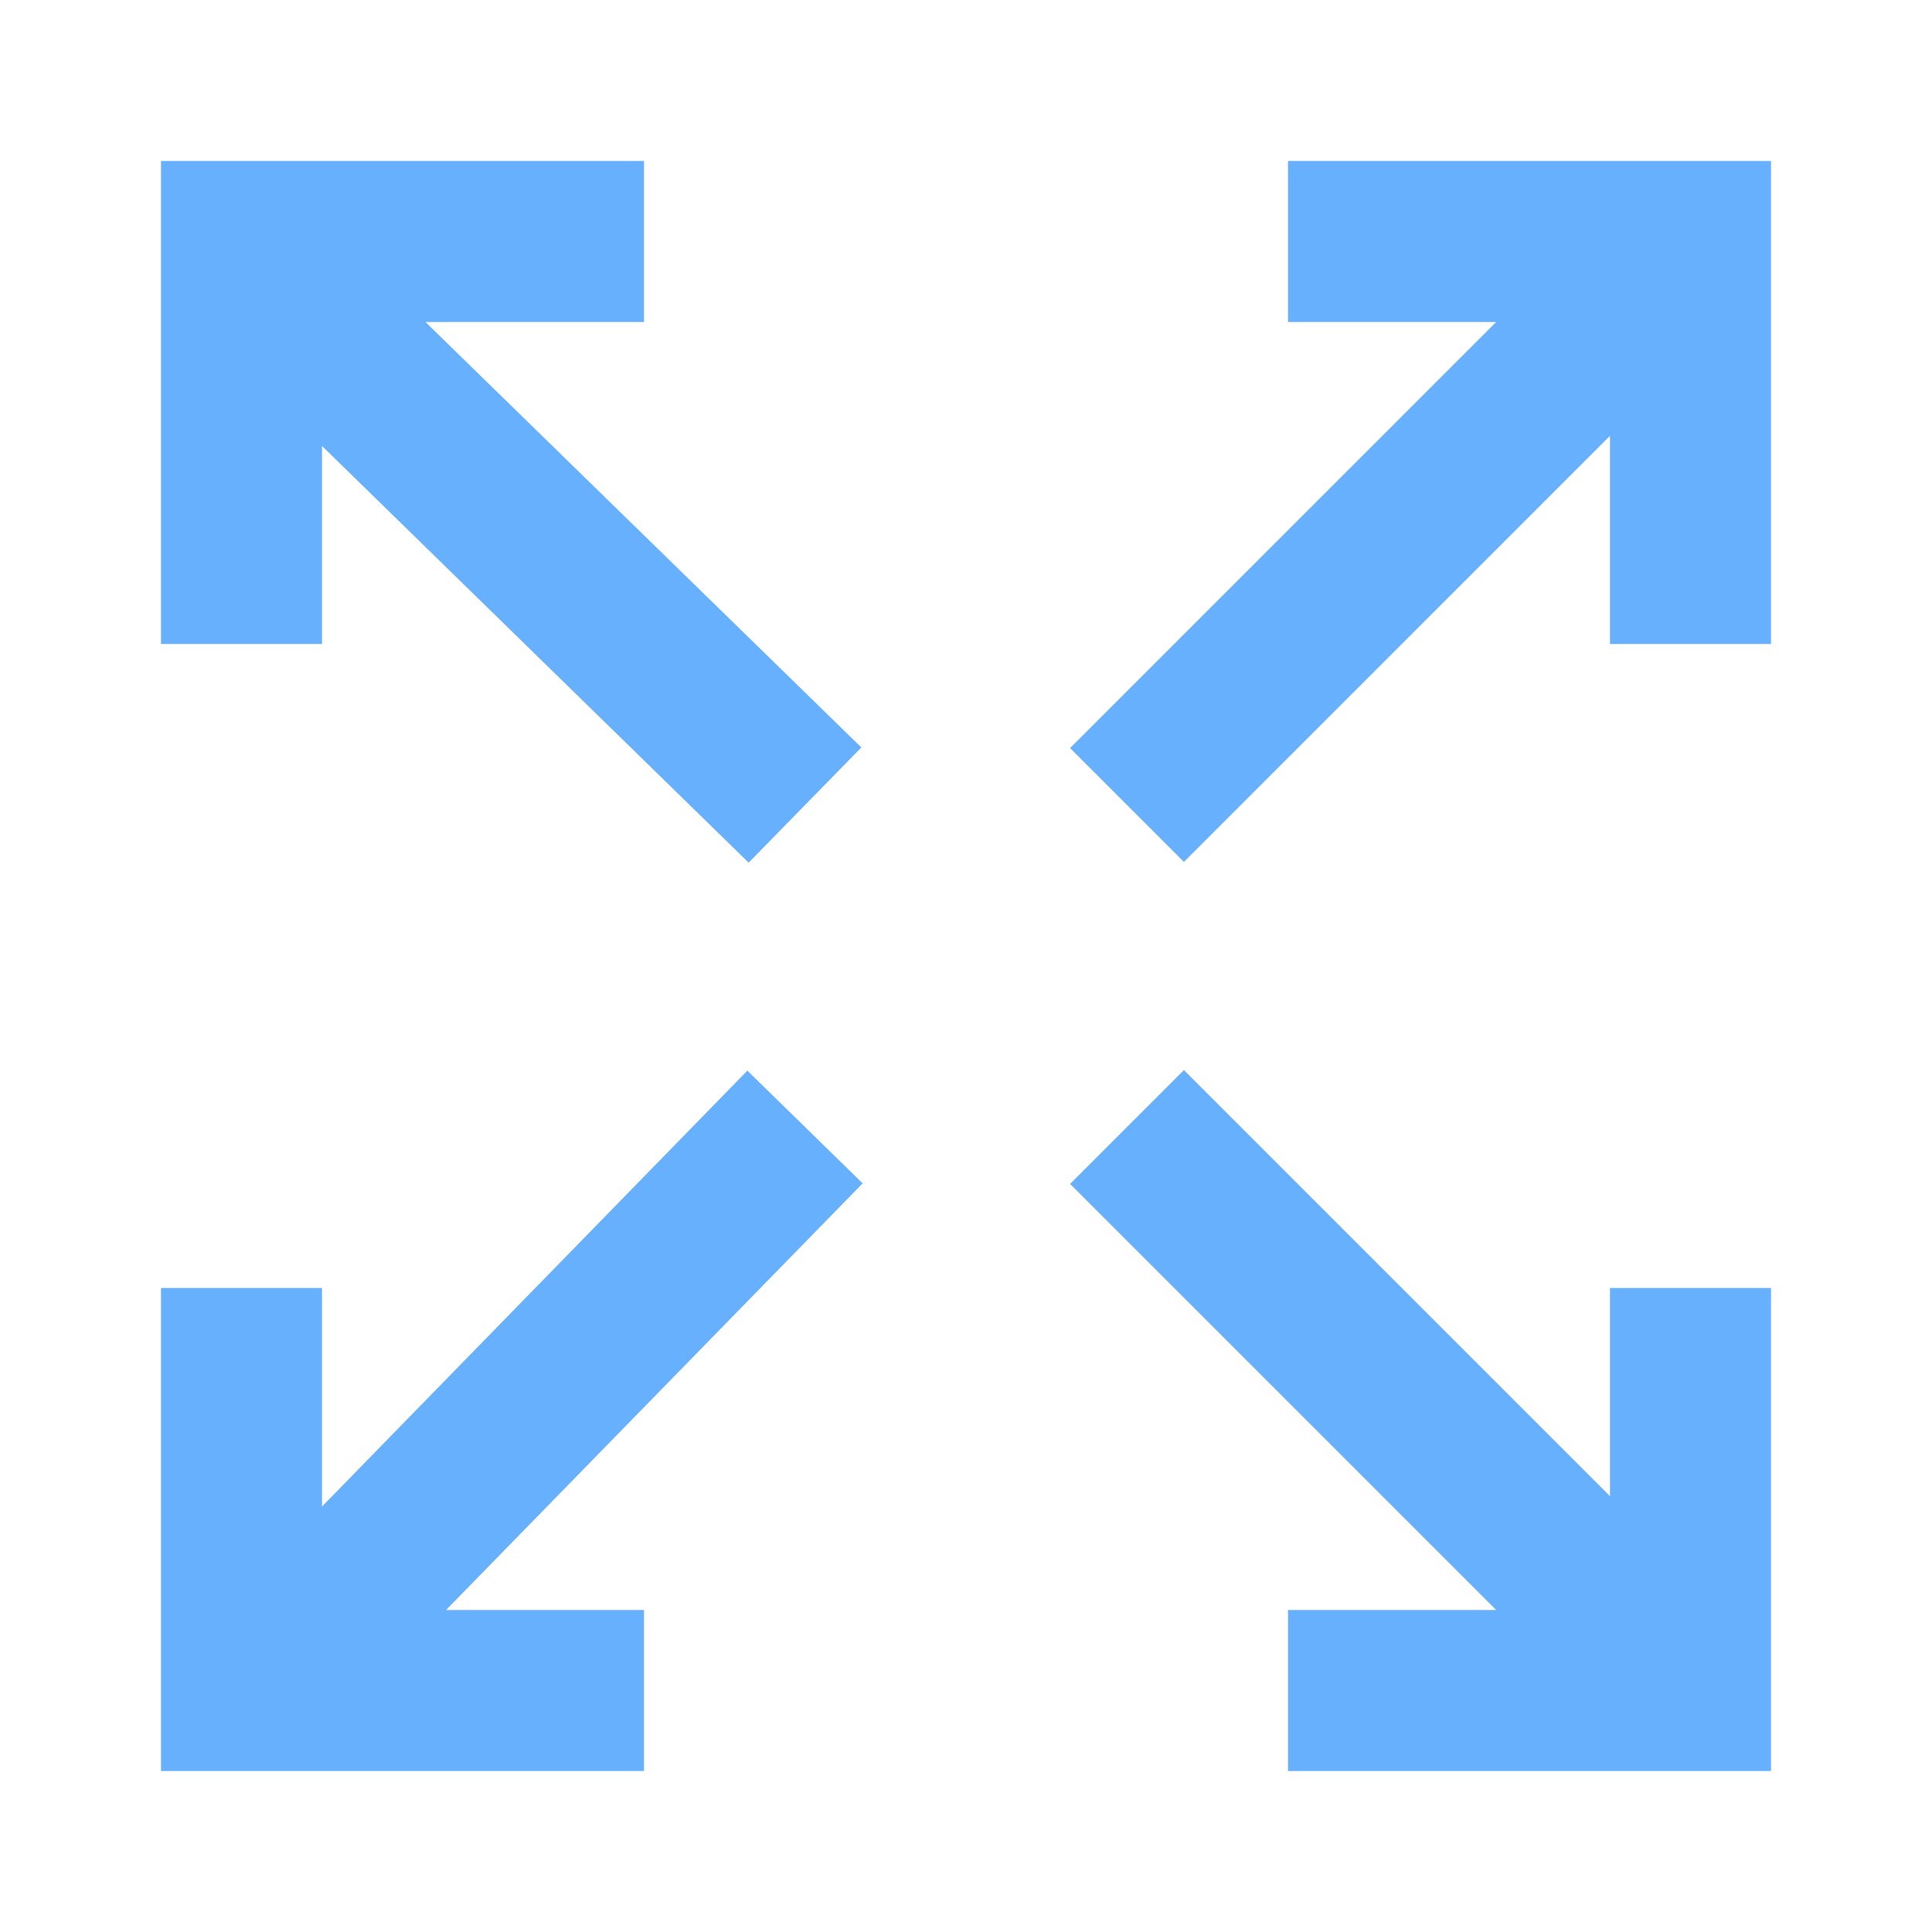
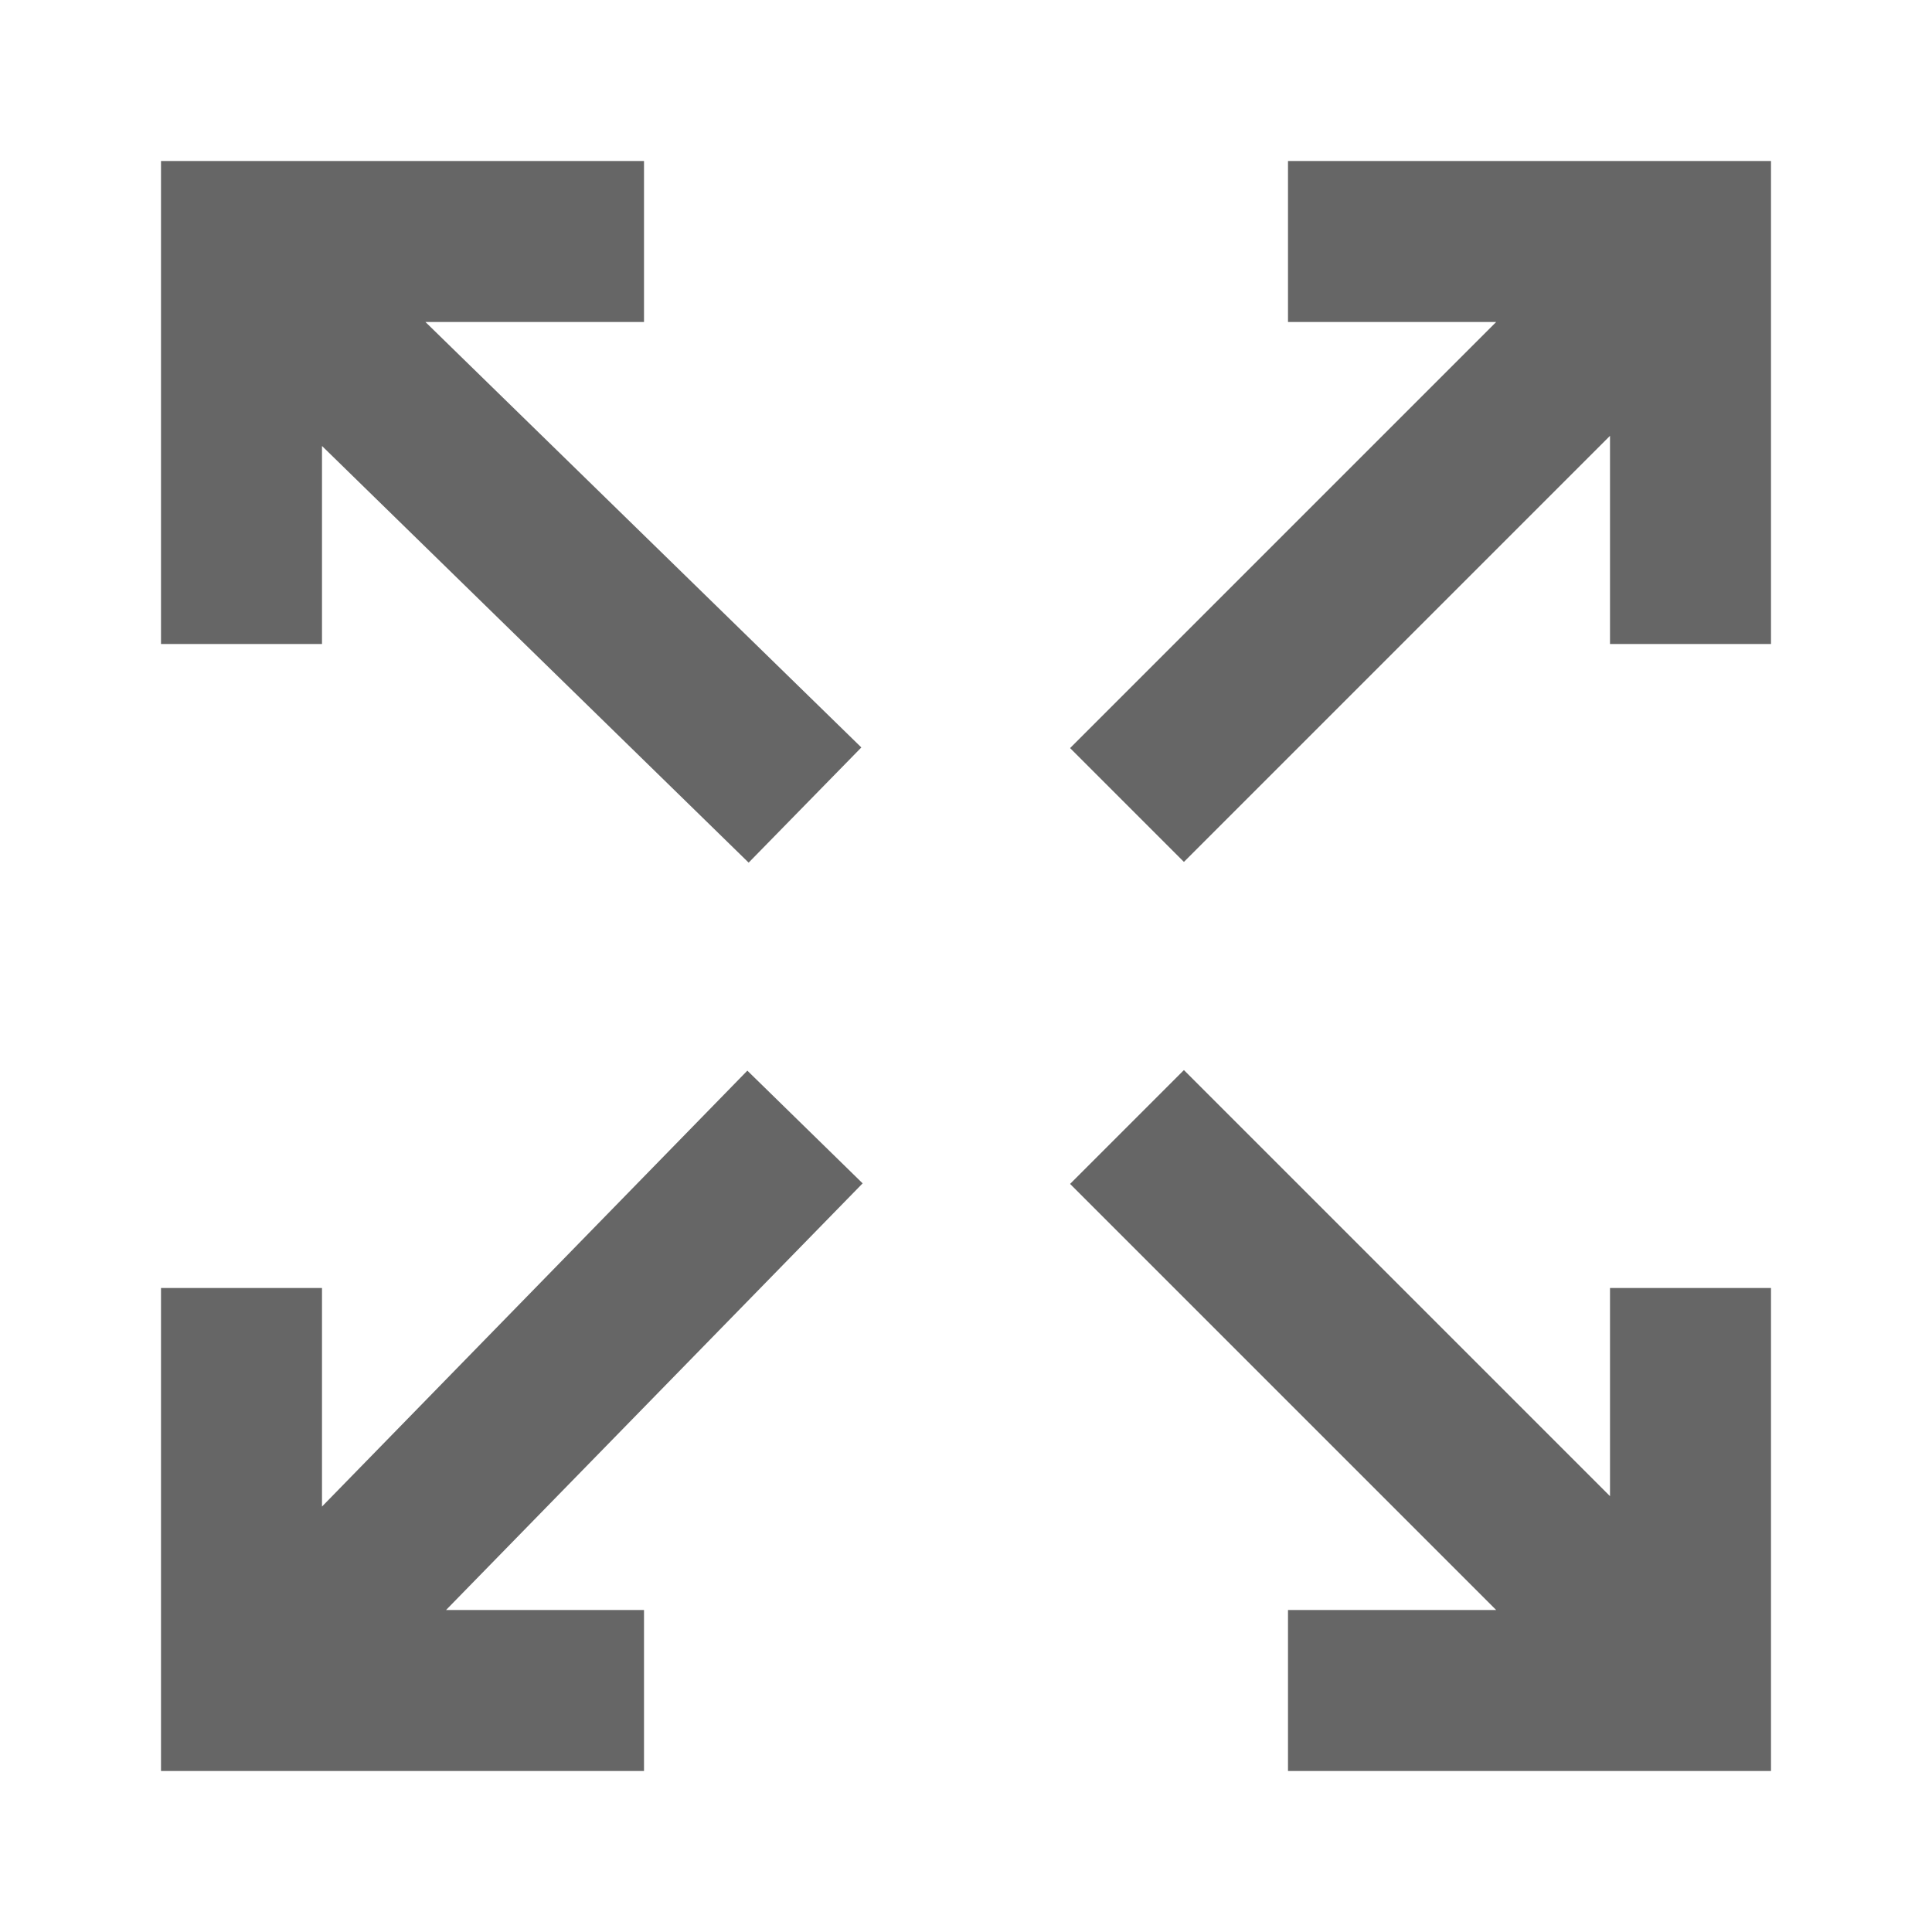
- <svg xmlns="http://www.w3.org/2000/svg" version="1.1" id="Layer_1" x="0px" y="0px" width="24px" height="24px" viewBox="0 0 24 24" enable-background="new 0 0 24 24" xml:space="preserve">
-   <g id="ic-expand" opacity="0.6">
-     <g id="Group_8821">
-       <path id="Path_18875" fill="#007BFE" d="M4,5.54l5.3,5.176l1.4-1.431L5.285,4H8V2H2v6h2V5.54z" />
-       <path id="Path_18876" fill="#007BFE" d="M20,18.586l-5.293-5.293l-1.414,1.414L18.586,20H16v2h6v-6h-2V18.586z" />
-       <path id="Path_18877" fill="#007BFE" d="M9.284,13.3L4,18.715V16H2v6h6v-2H5.541l5.175-5.3L9.284,13.3z" />
-       <path id="Path_18878" fill="#007BFE" d="M16,2v2h2.586l-5.293,5.293l1.414,1.414L20,5.414V8h2V2H16z" />
+ <svg xmlns="http://www.w3.org/2000/svg" width="24" height="24" viewBox="0 0 24 24">
+   <defs>
+     <style type="text/css">
+             .cls-1{opacity:.6}.cls-2{fill:none}
+         </style>
+   </defs>
+   <g id="ic-expand" class="cls-1">
+     <g id="Group_8821" data-name="Group 8821">
+       <path id="Path_18875" d="M4 5.54l5.3 5.176 1.4-1.431L5.285 4H8V2H2v6h2z" data-name="Path 18875" />
+       <path id="Path_18876" d="M20 18.586l-5.293-5.293-1.414 1.414L18.586 20H16v2h6v-6h-2z" data-name="Path 18876" />
+       <path id="Path_18877" d="M9.284 13.3L4 18.715V16H2v6h6v-2H5.541l5.175-5.3z" data-name="Path 18877" />
+       <path id="Path_18878" d="M16 2v2h2.586l-5.293 5.293 1.414 1.414L20 5.414V8h2V2z" data-name="Path 18878" />
    </g>
-     <path id="Rectangle_4404" fill="none" d="M0,0h24v24H0V0z" />
+     <path id="Rectangle_4404" d="M0 0h24v24H0z" class="cls-2" data-name="Rectangle 4404" />
  </g>
</svg>
